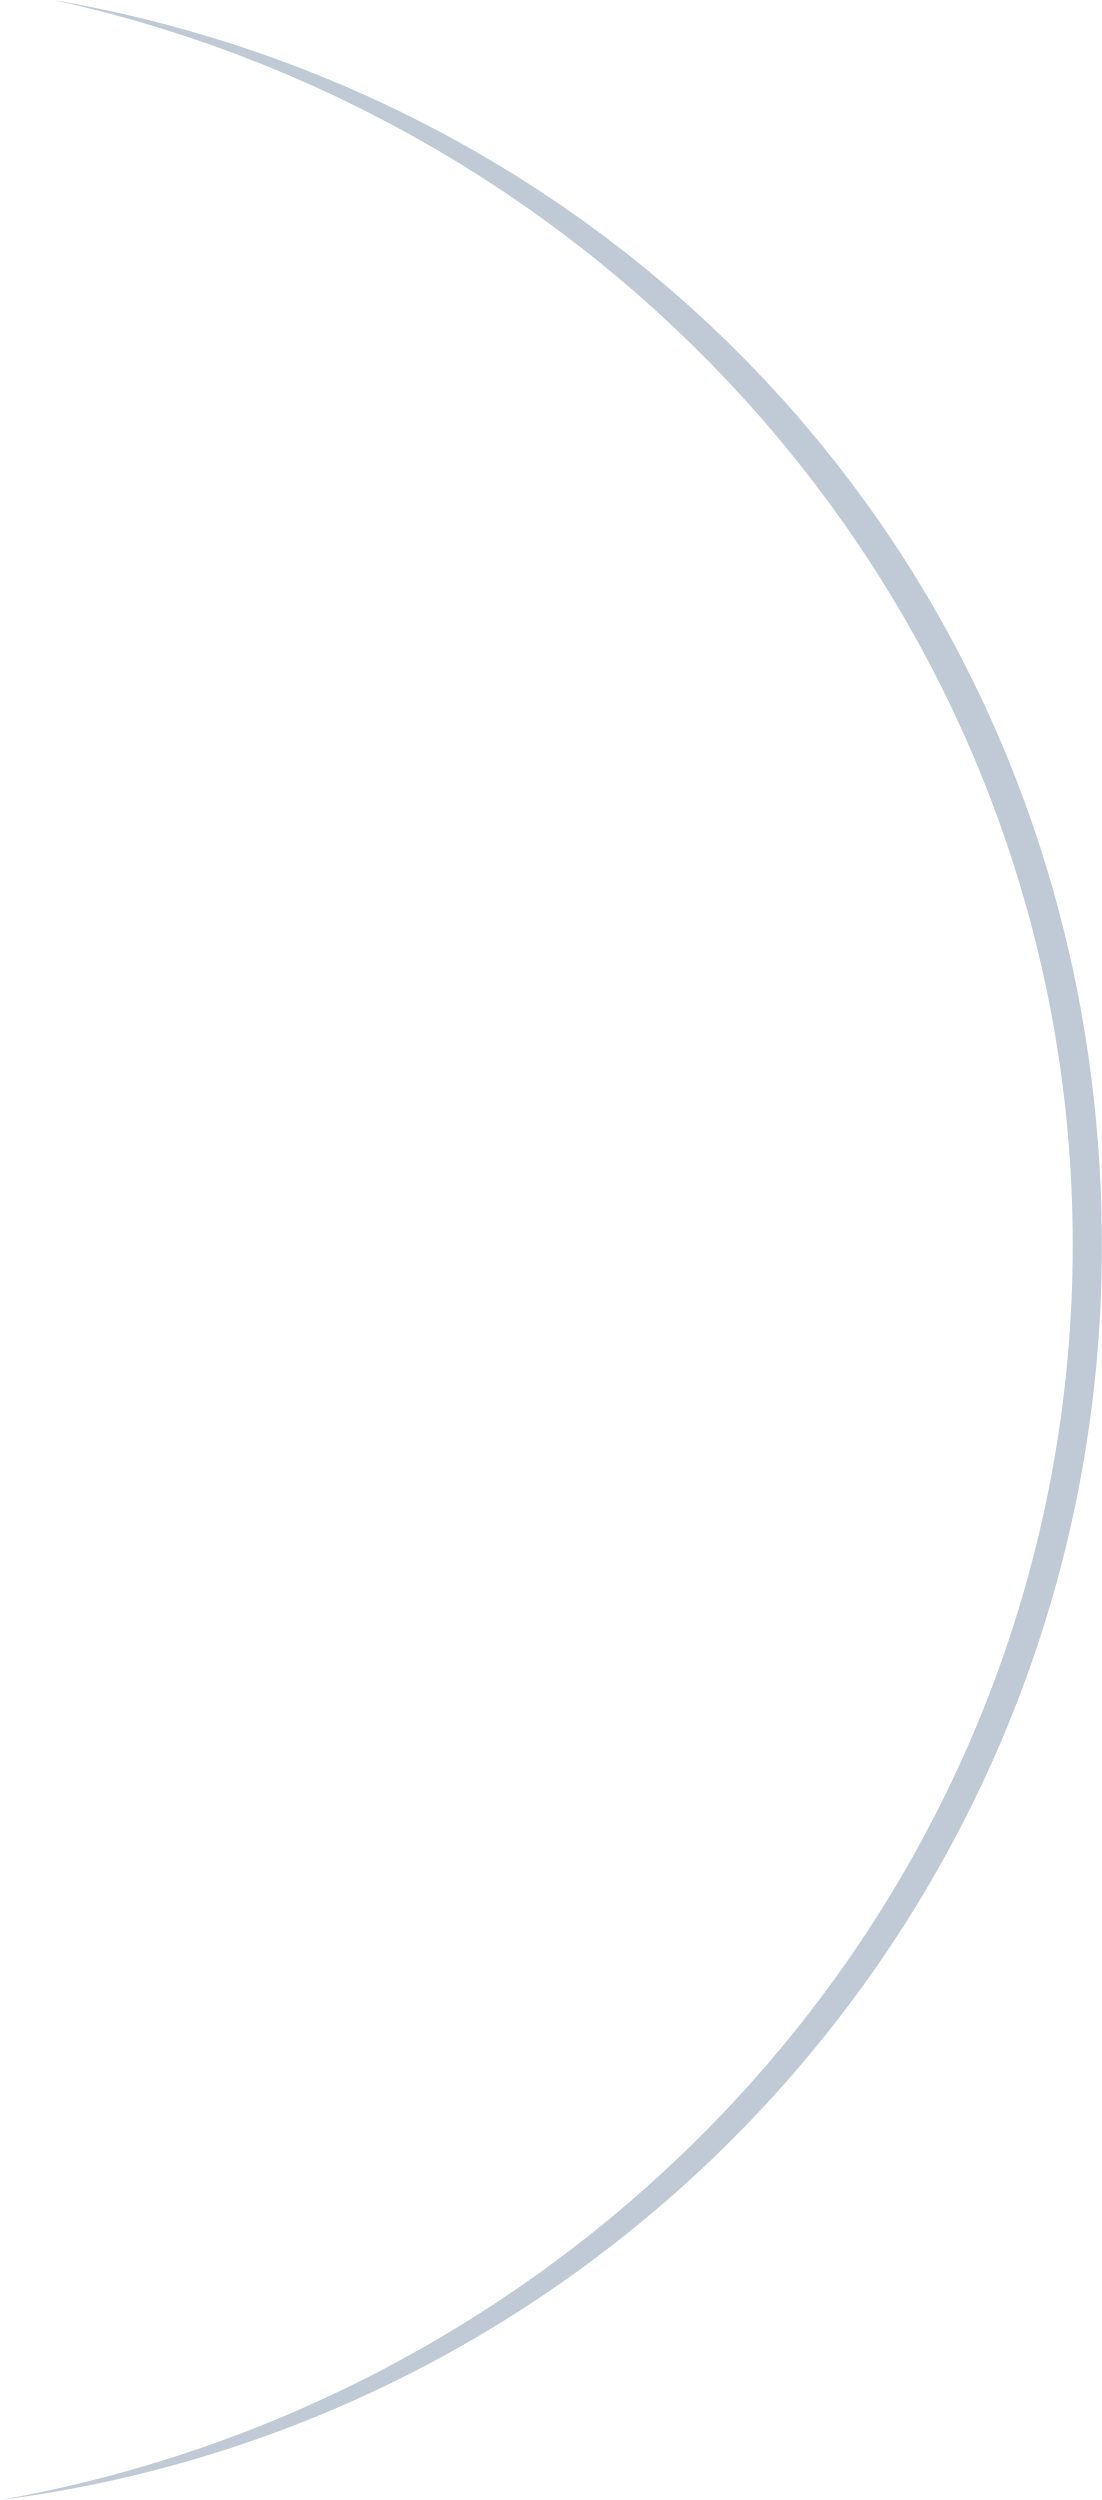
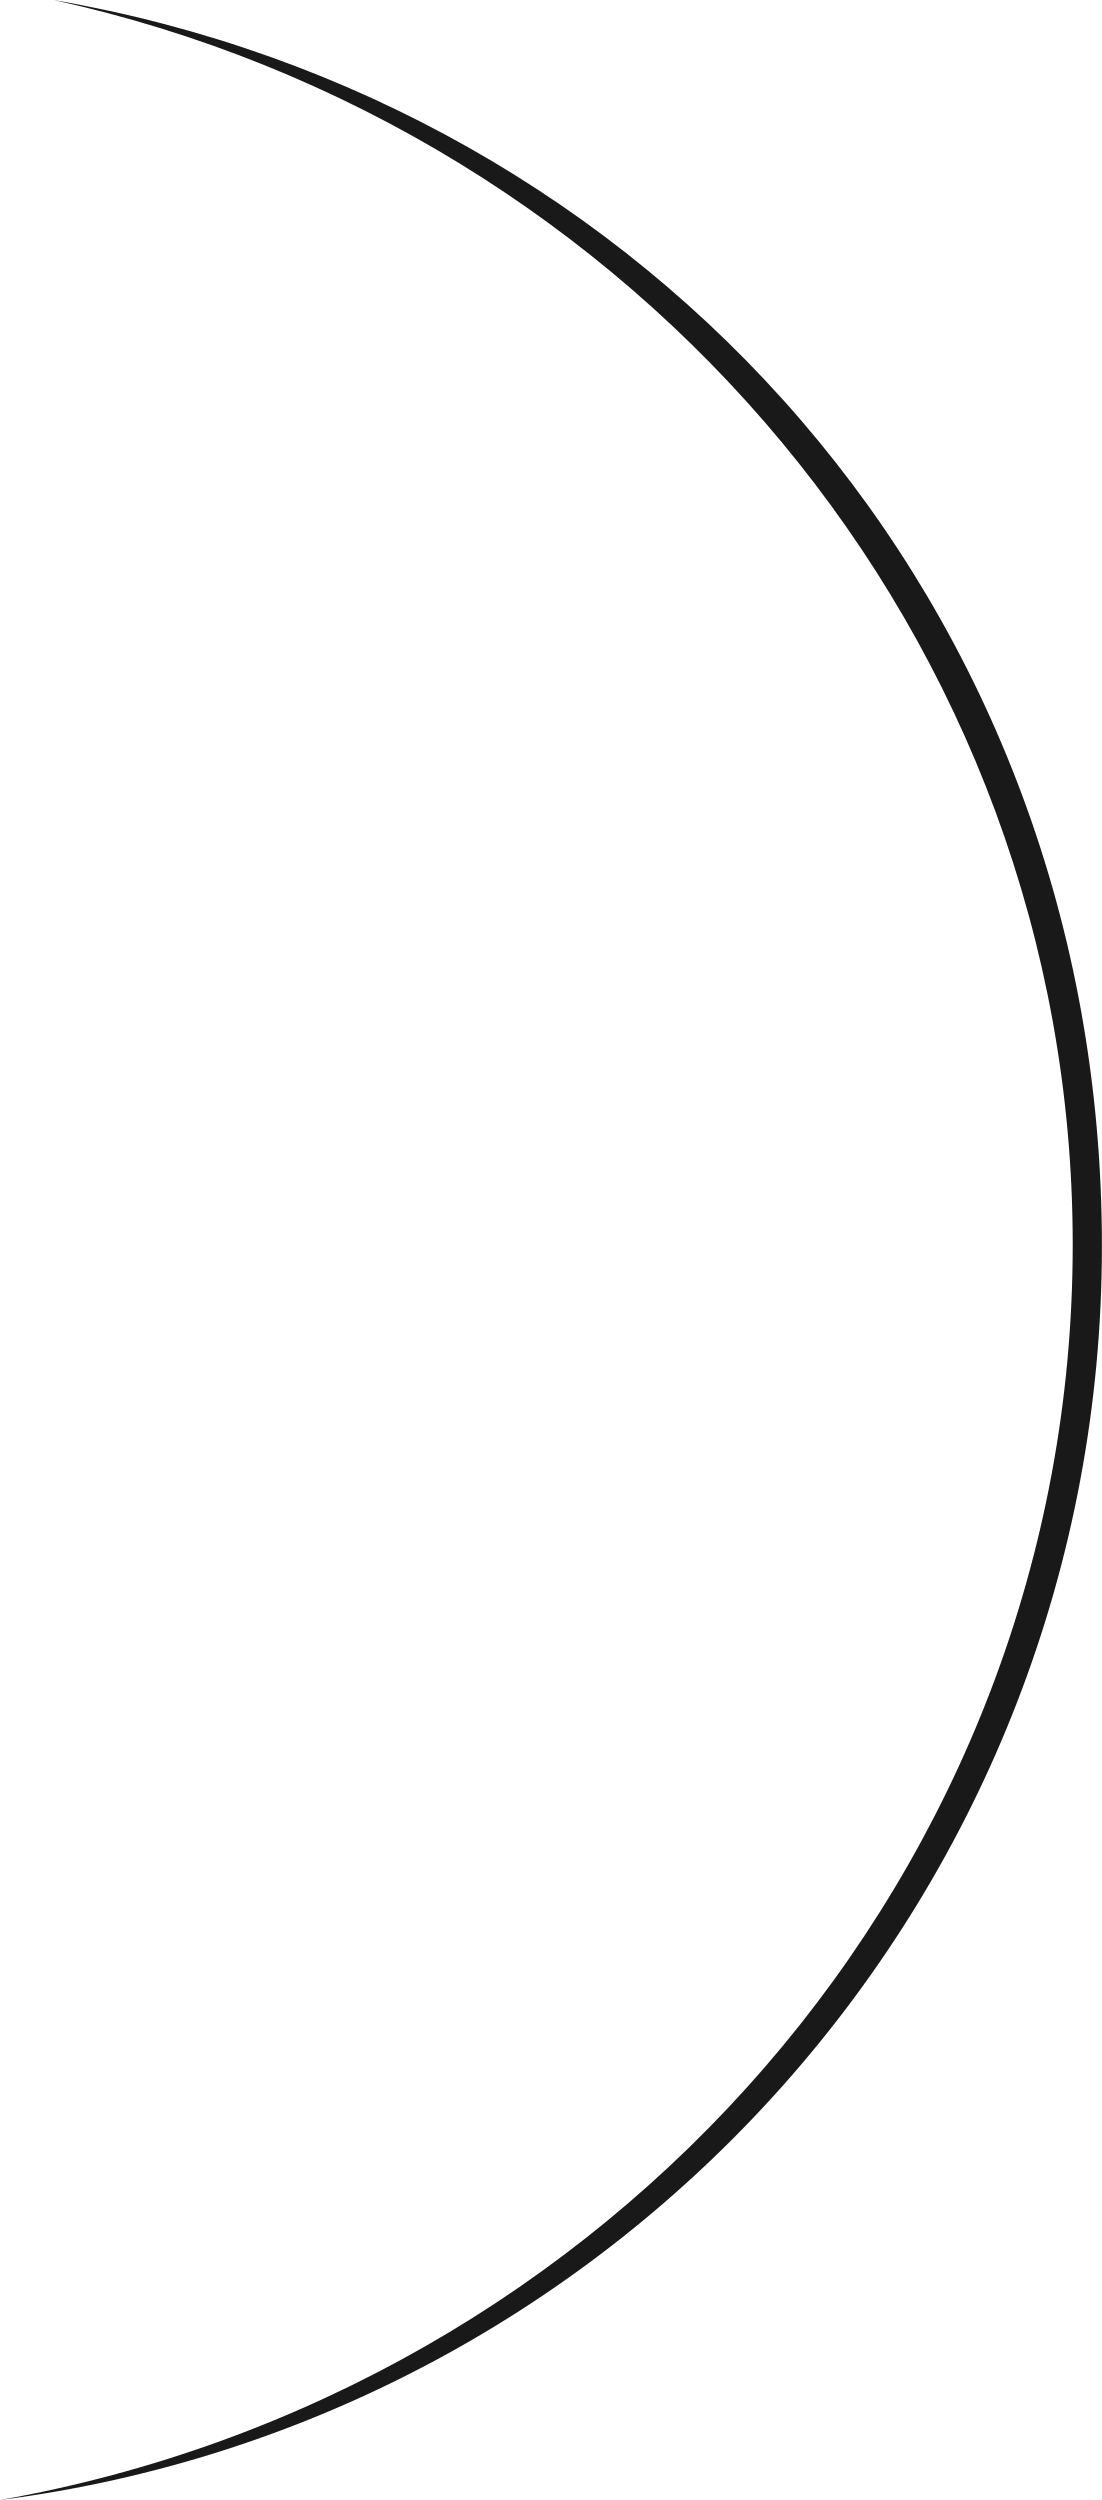
<svg xmlns="http://www.w3.org/2000/svg" id="Layer_1" viewBox="0 0 361.24 819.58">
  <defs>
    <style>
      .cls-1 {
-         fill: #c0cad7;
+         fill: #191919;
      }
    </style>
  </defs>
  <path class="cls-1" d="M351.67,408.05c0,205.38-151.68,376.17-351.67,411.53,203.77-26.14,361.24-200.23,361.24-411.11S212.73,33.6,17.53,0c191.26,41.98,334.14,208.72,334.14,408.05Z" />
</svg>
